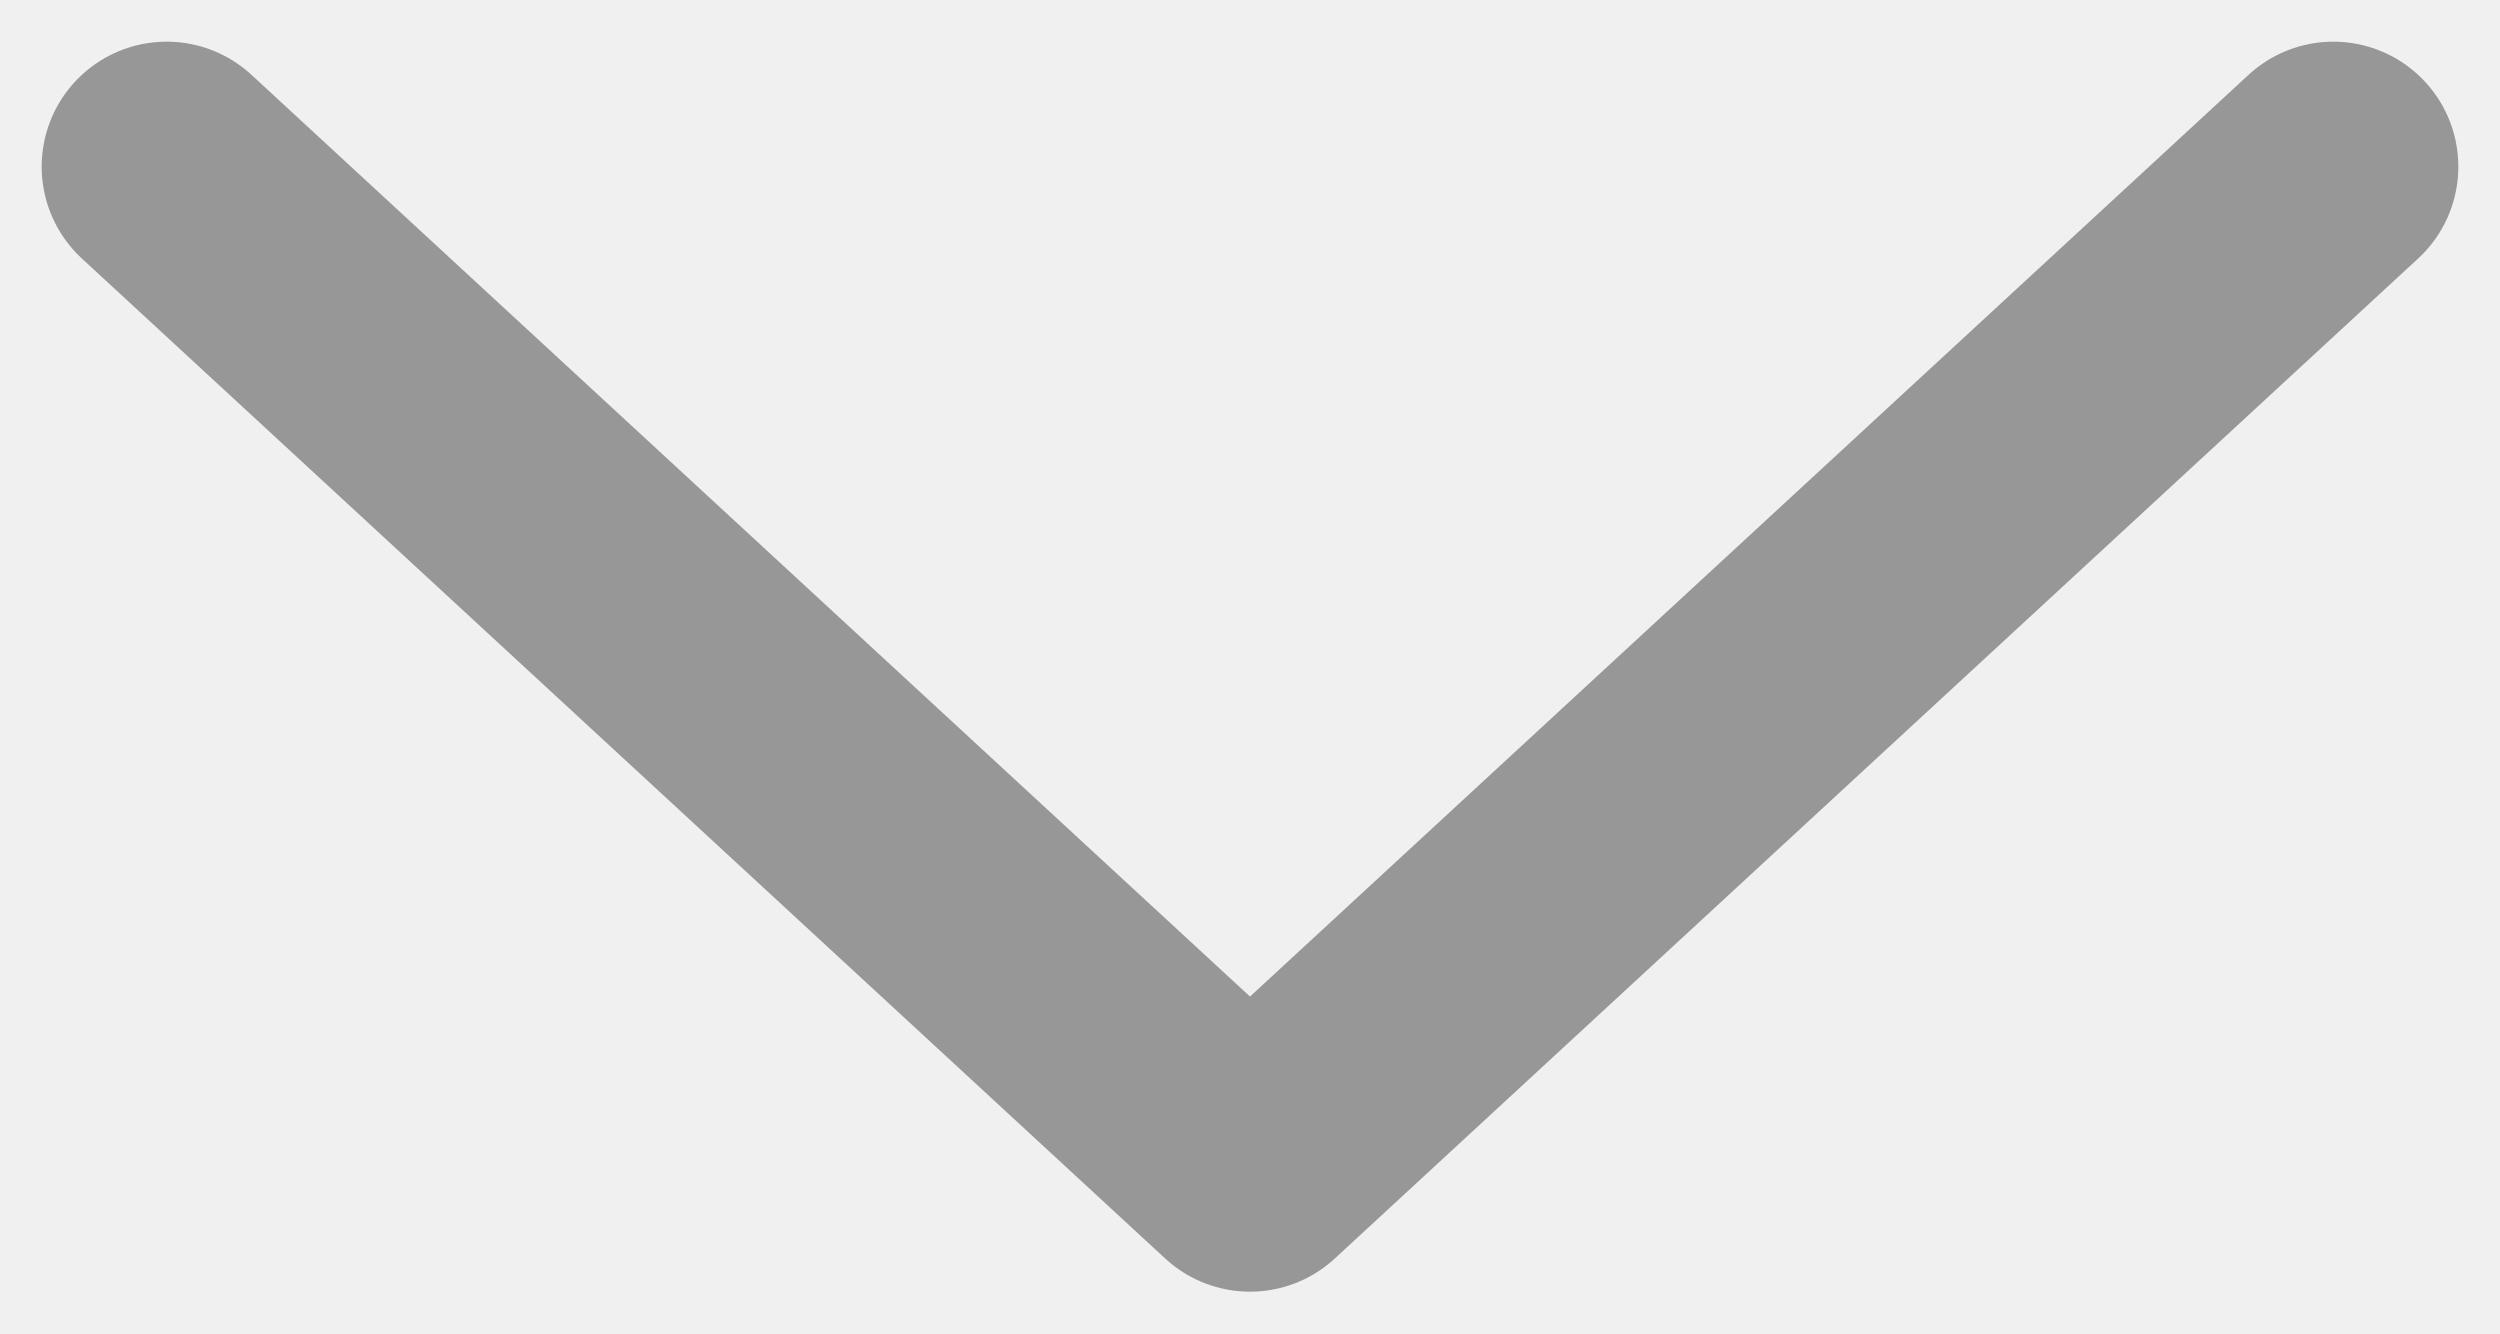
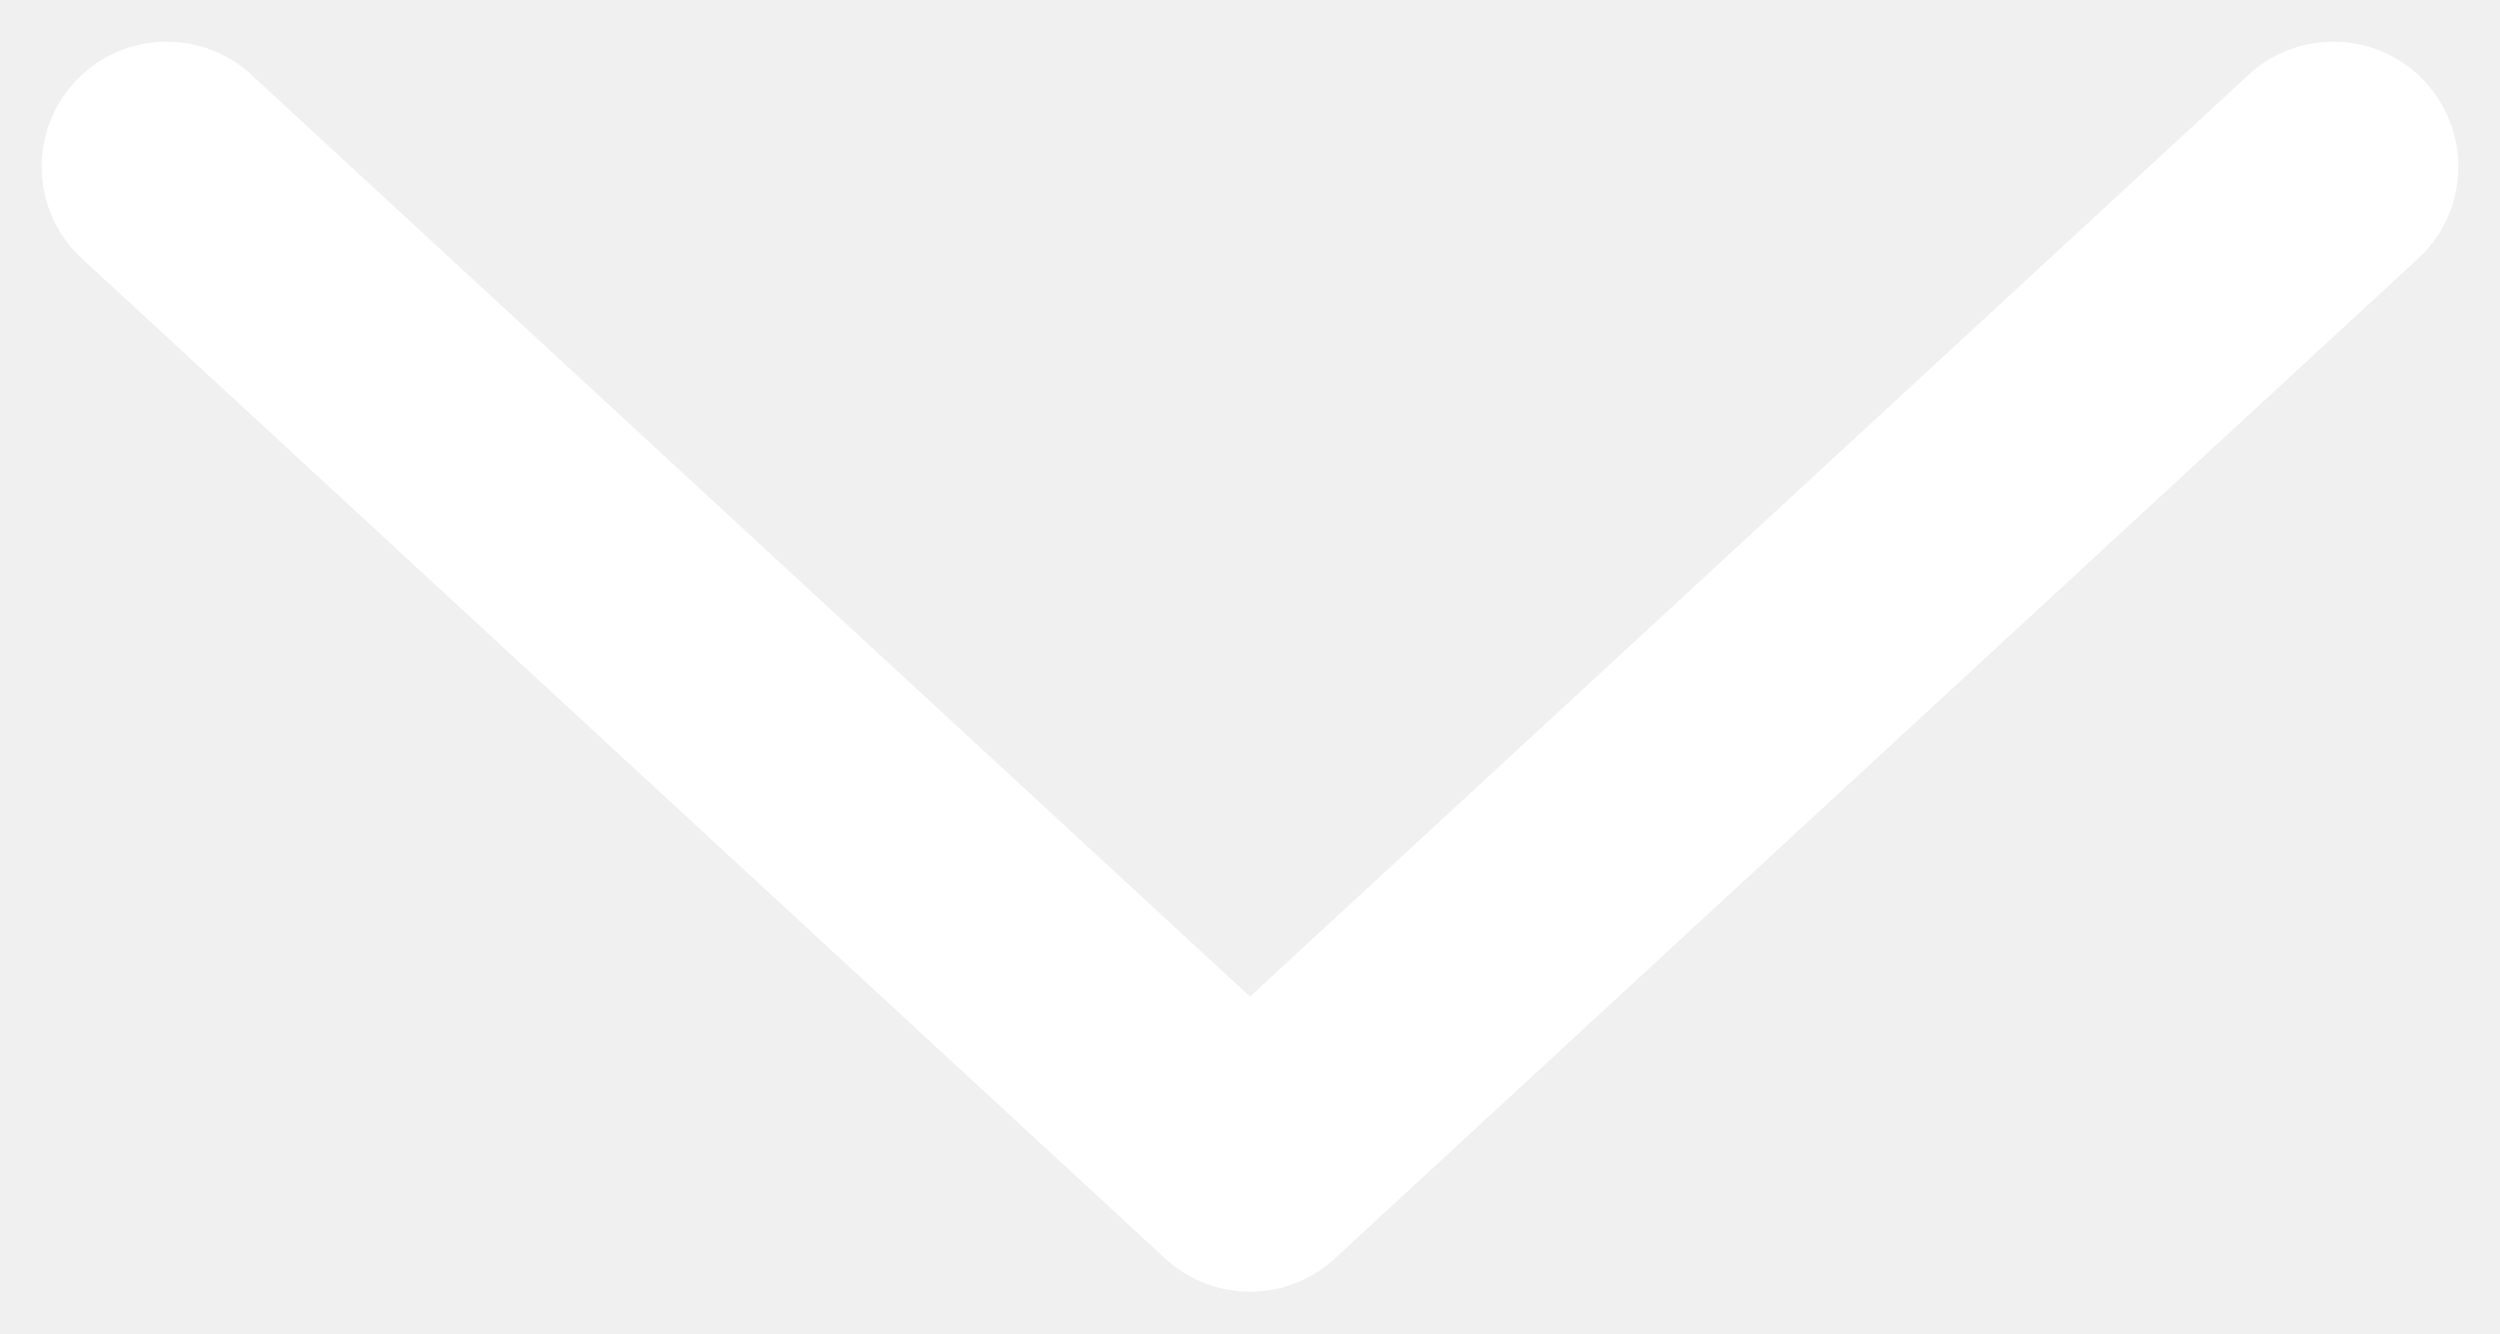
<svg xmlns="http://www.w3.org/2000/svg" width="15px" height="8px" viewBox="0 0 15 8" version="1.1">
-   <defs />
  <g id="icons" stroke="none" stroke-width="1" fill="none" fill-rule="evenodd" stroke-linecap="round" stroke-linejoin="round">
-     <g id="Symbols" transform="translate(-732, -738)" stroke="#979797" stroke-width="1.5">
+     <g id="Symbols" transform="translate(-732, -738)" stroke="#ffffff" stroke-width="1.5">
      <g id="arrow-down-symbol" transform="translate(733, 739)">
        <polyline id="fill-1" transform="translate(6.5, 3) rotate(-270) translate(-6.5, -3) " points="3.5 -3.5 9.5 3 3.5 9.5" />
      </g>
    </g>
  </g>
</svg>
